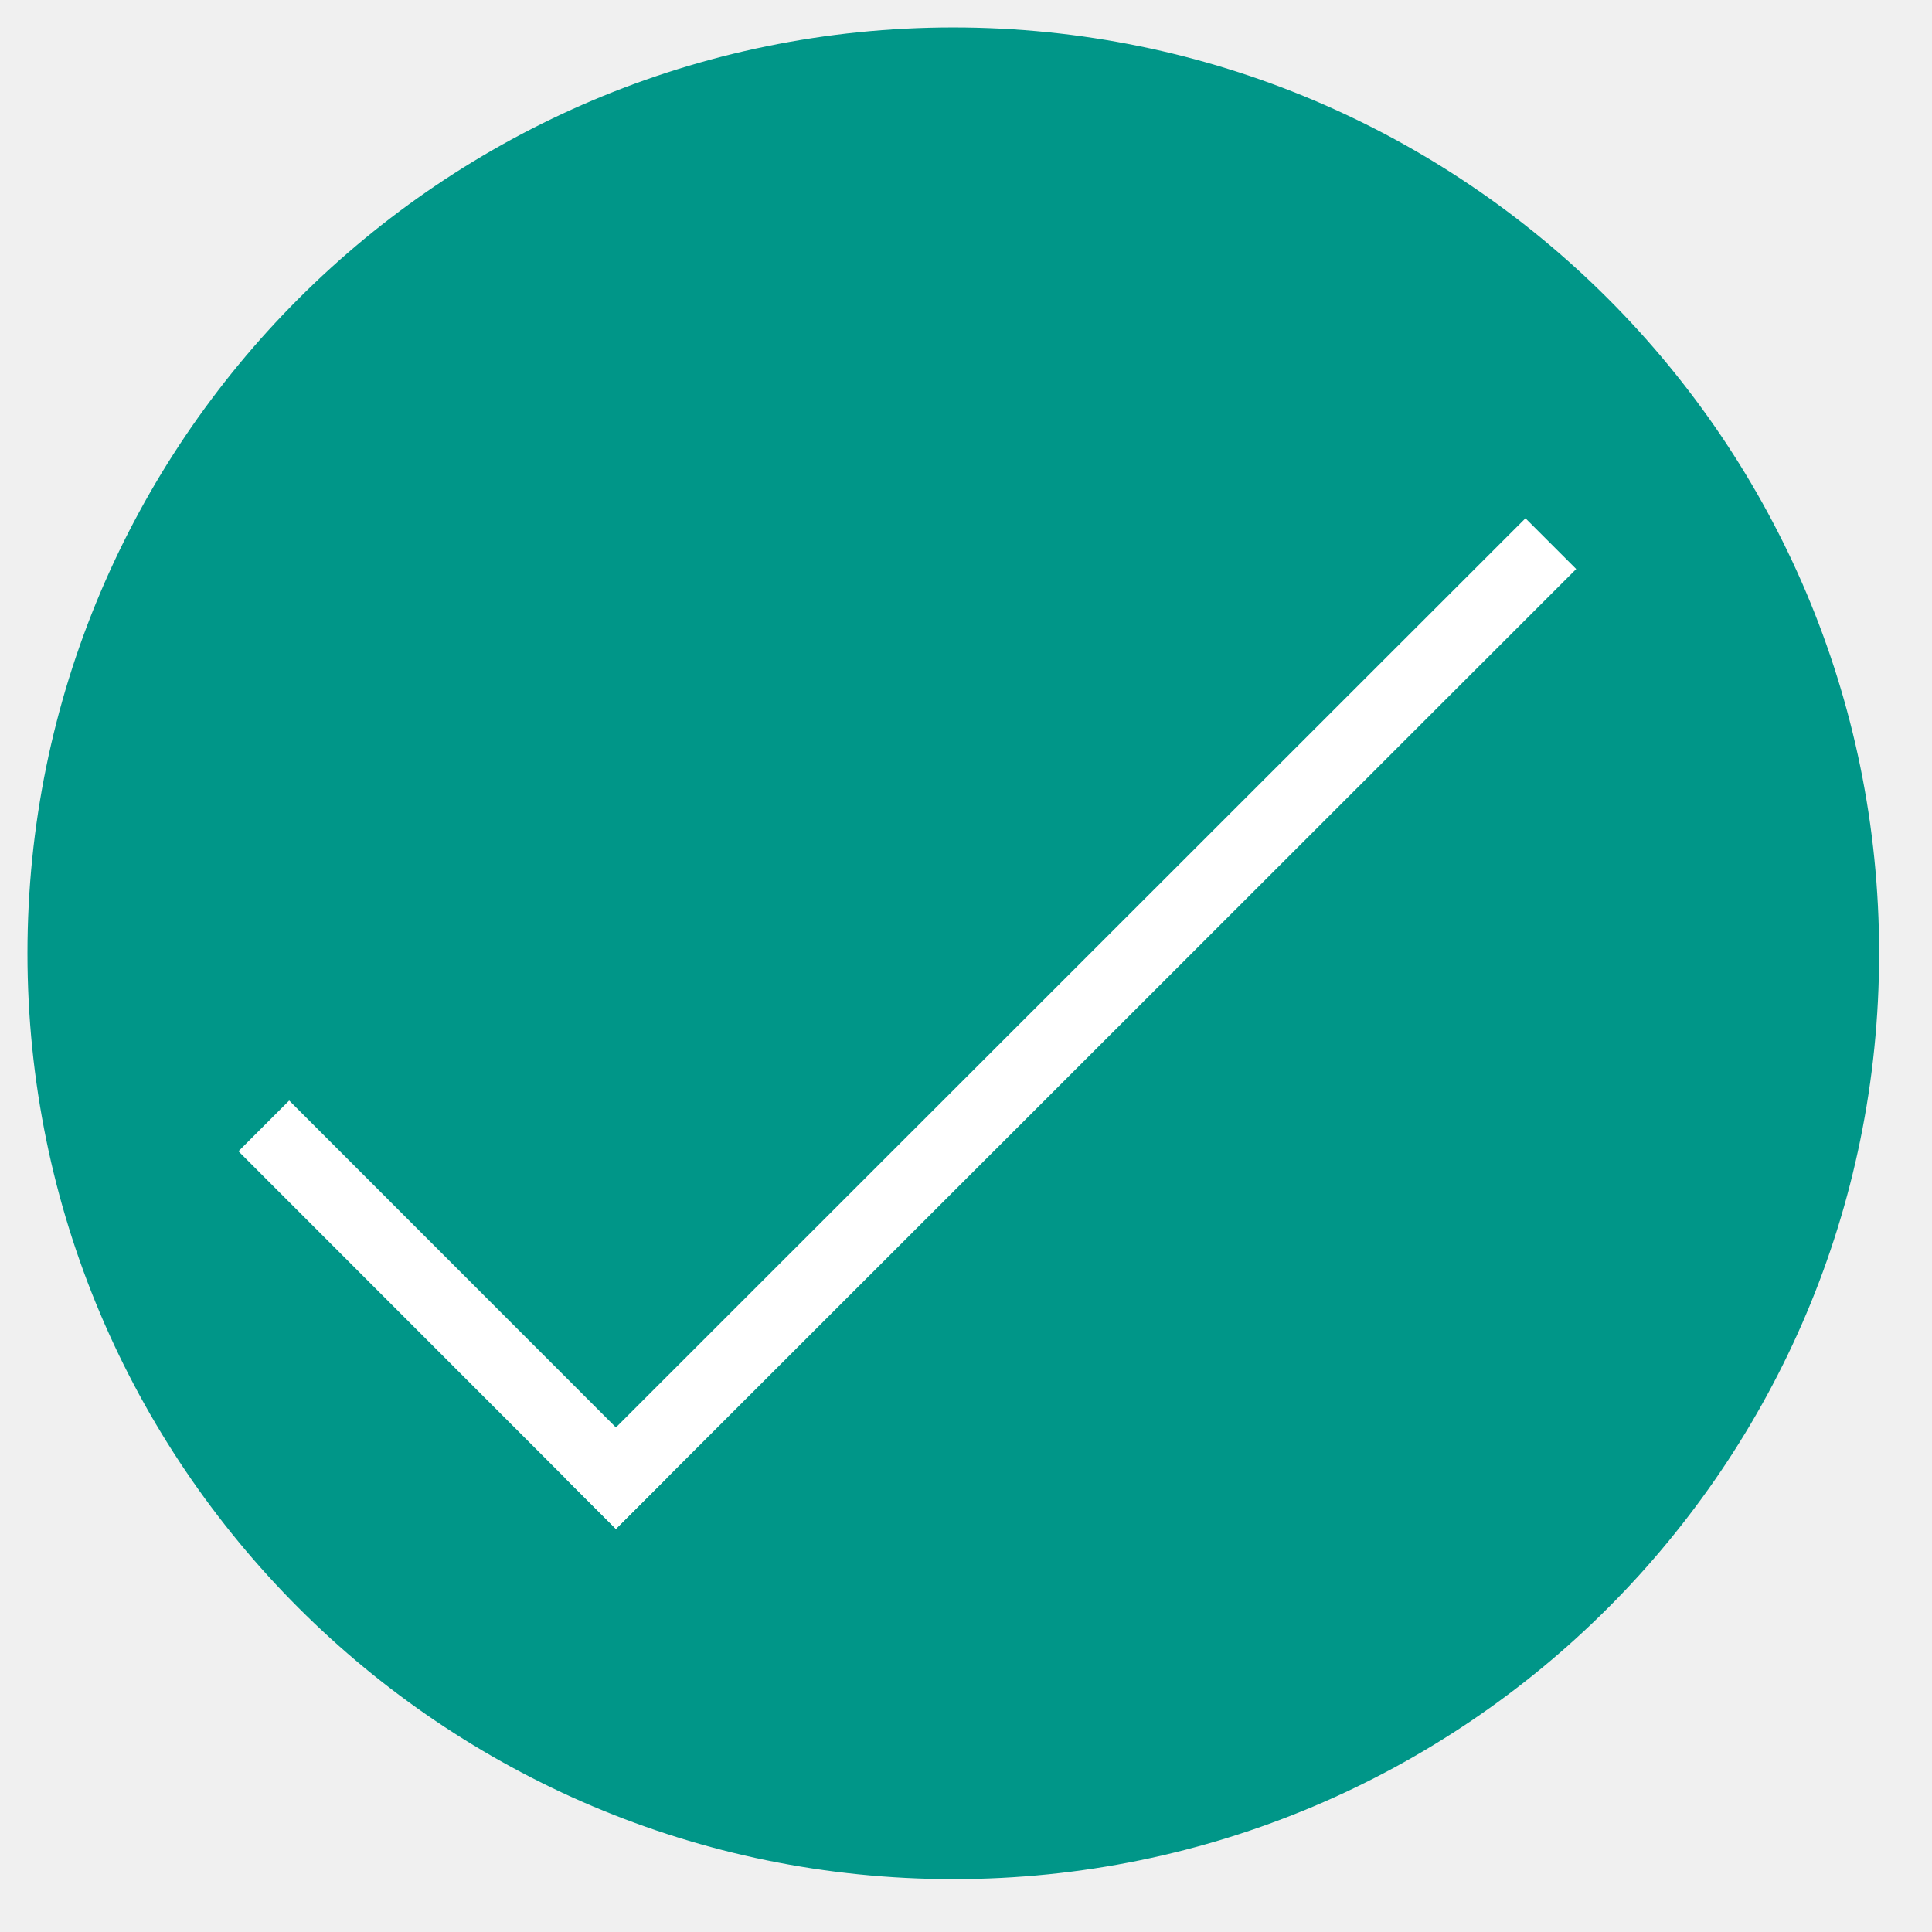
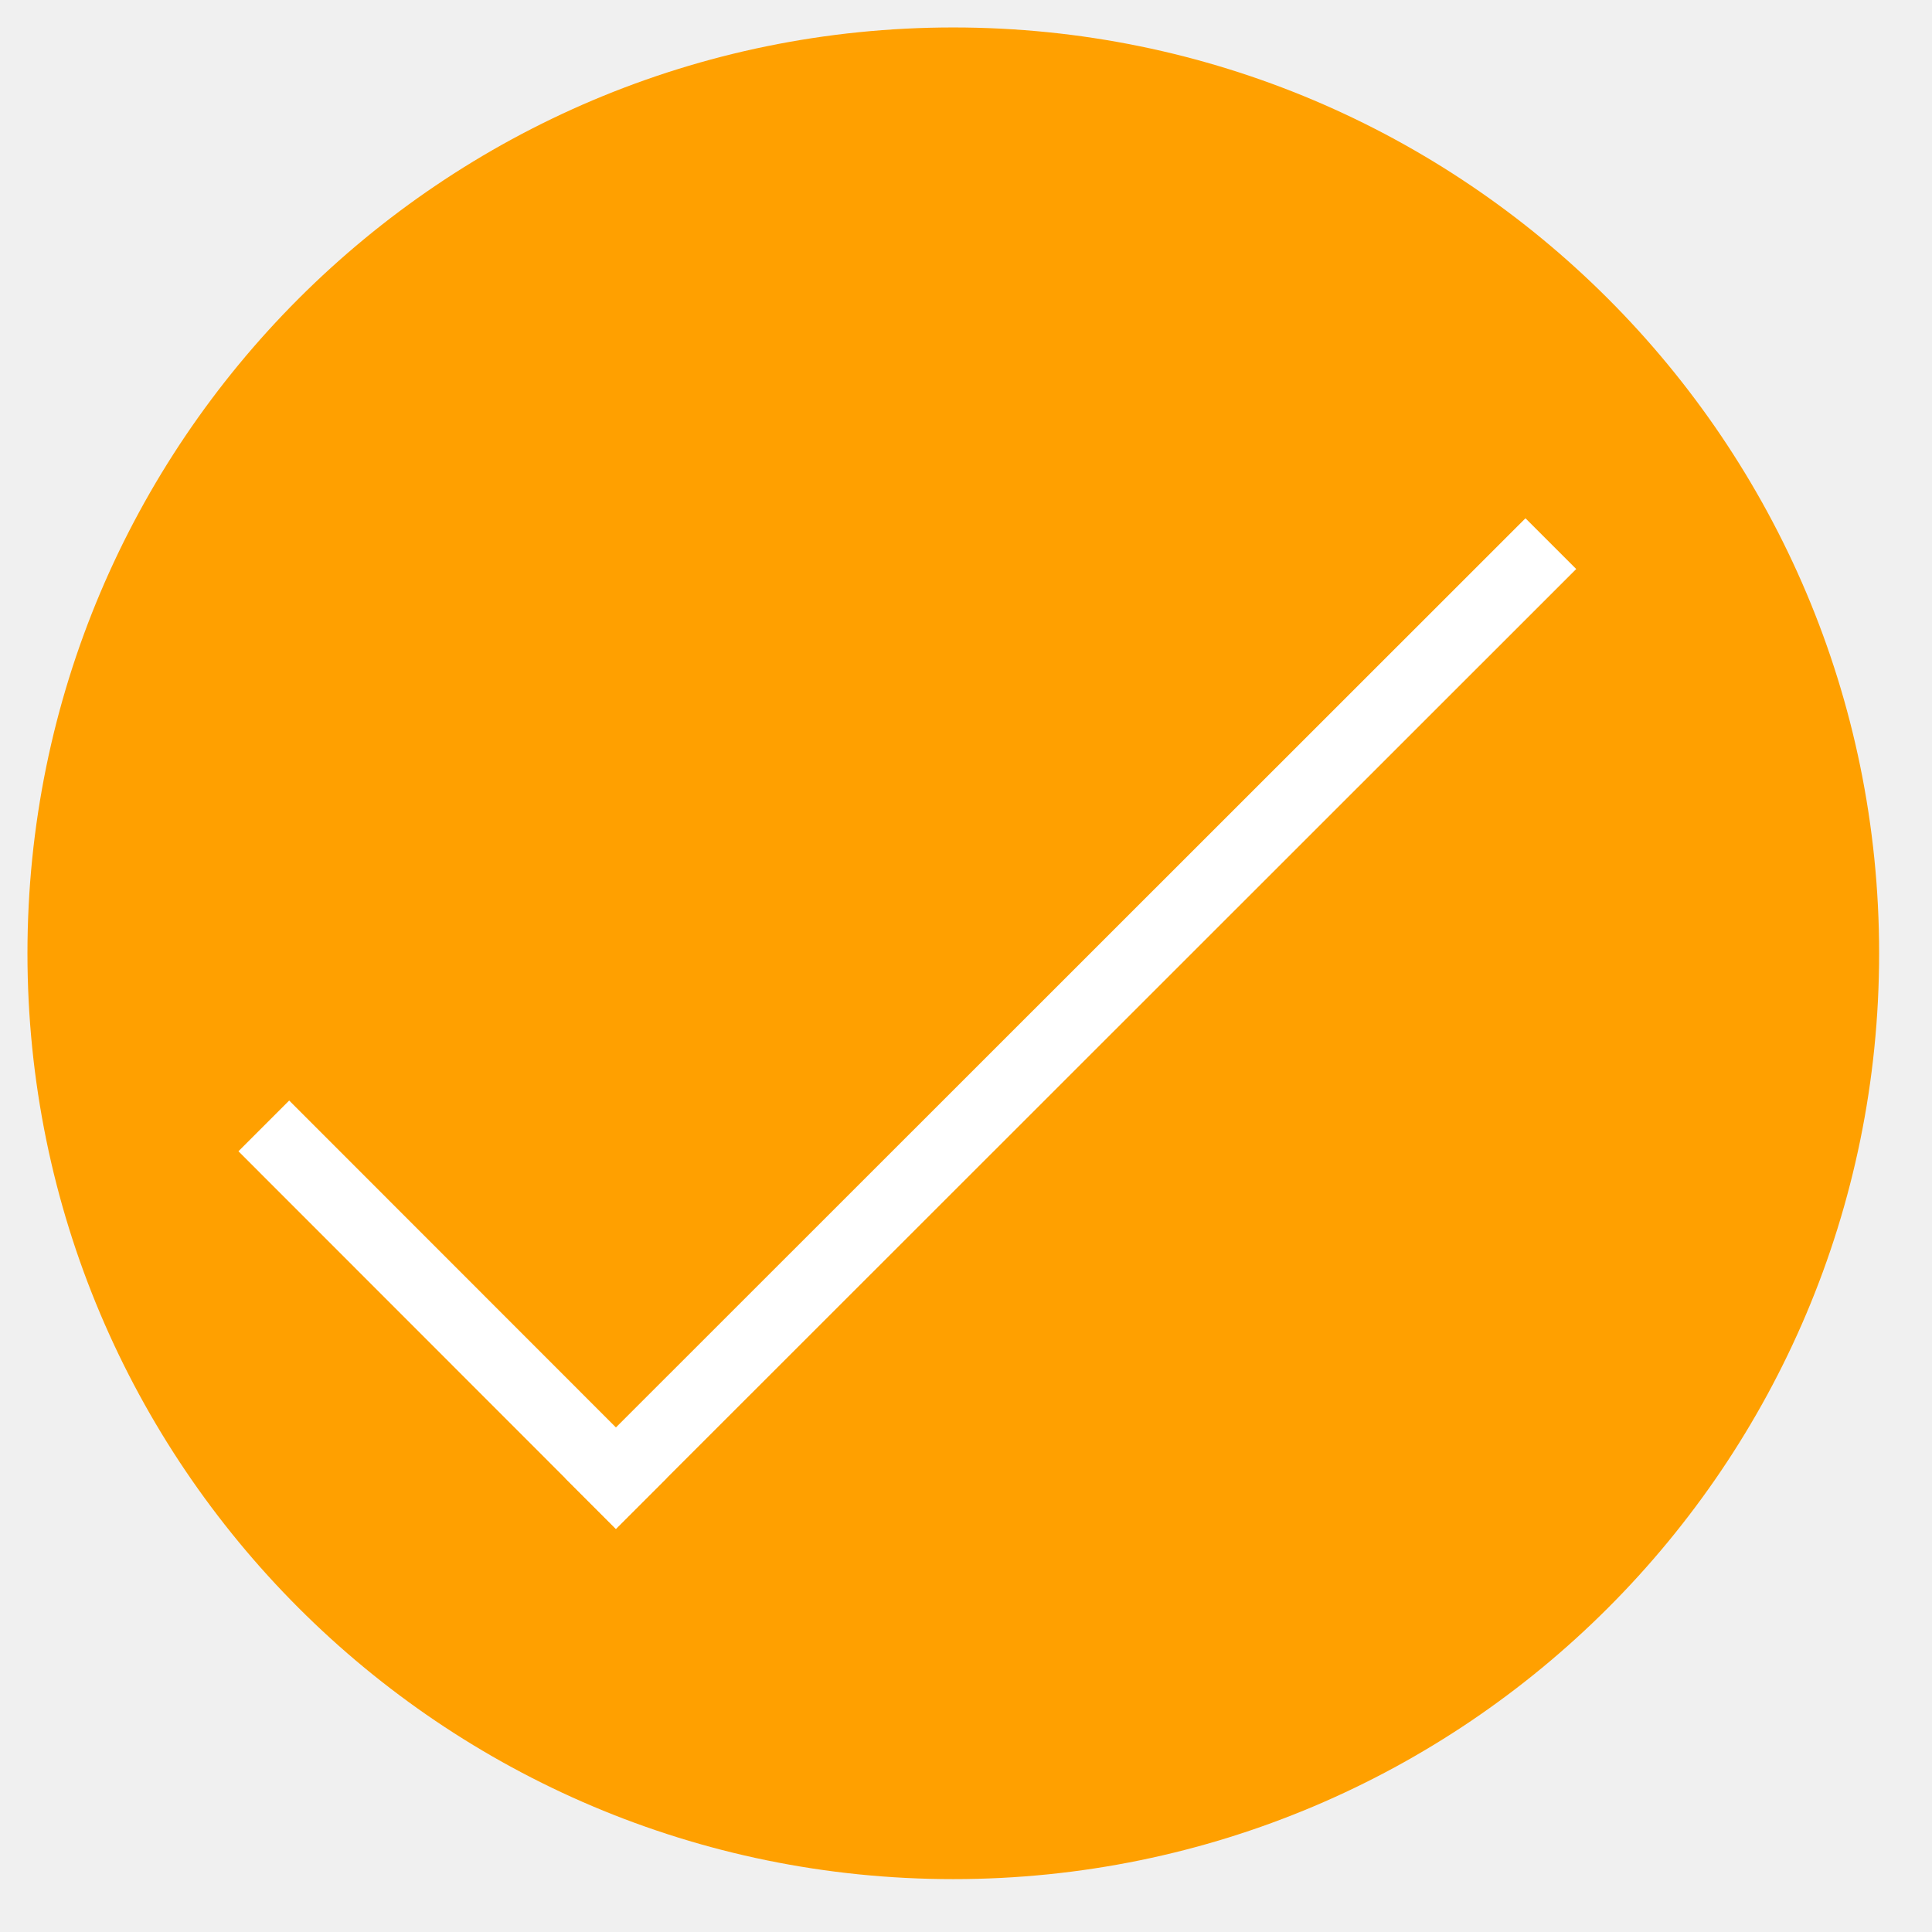
<svg xmlns="http://www.w3.org/2000/svg" width="100%" height="100%" viewBox="0 0 19 19" version="1.1" xml:space="preserve" style="fill-rule:evenodd;clip-rule:evenodd;stroke-linejoin:round;stroke-miterlimit:1.414;">
-   <circle cx="9.375" cy="9.375" r="9.105" style="fill:#009688;" />
+   <circle cx="9.375" cy="9.375" r="9.105" style="fill:#FFA000;" />
  <g>
    <path d="M6.556,14.537l-3.712,-3.714l-0.499,0.499l3.712,3.714l0.499,-0.499Z" style="fill:#fff;" />
    <path d="M15.002,5.097l-9.444,9.44l0.499,0.499l9.444,-9.44l-0.499,-0.499Z" style="fill:#fff;" />
  </g>
</svg>
